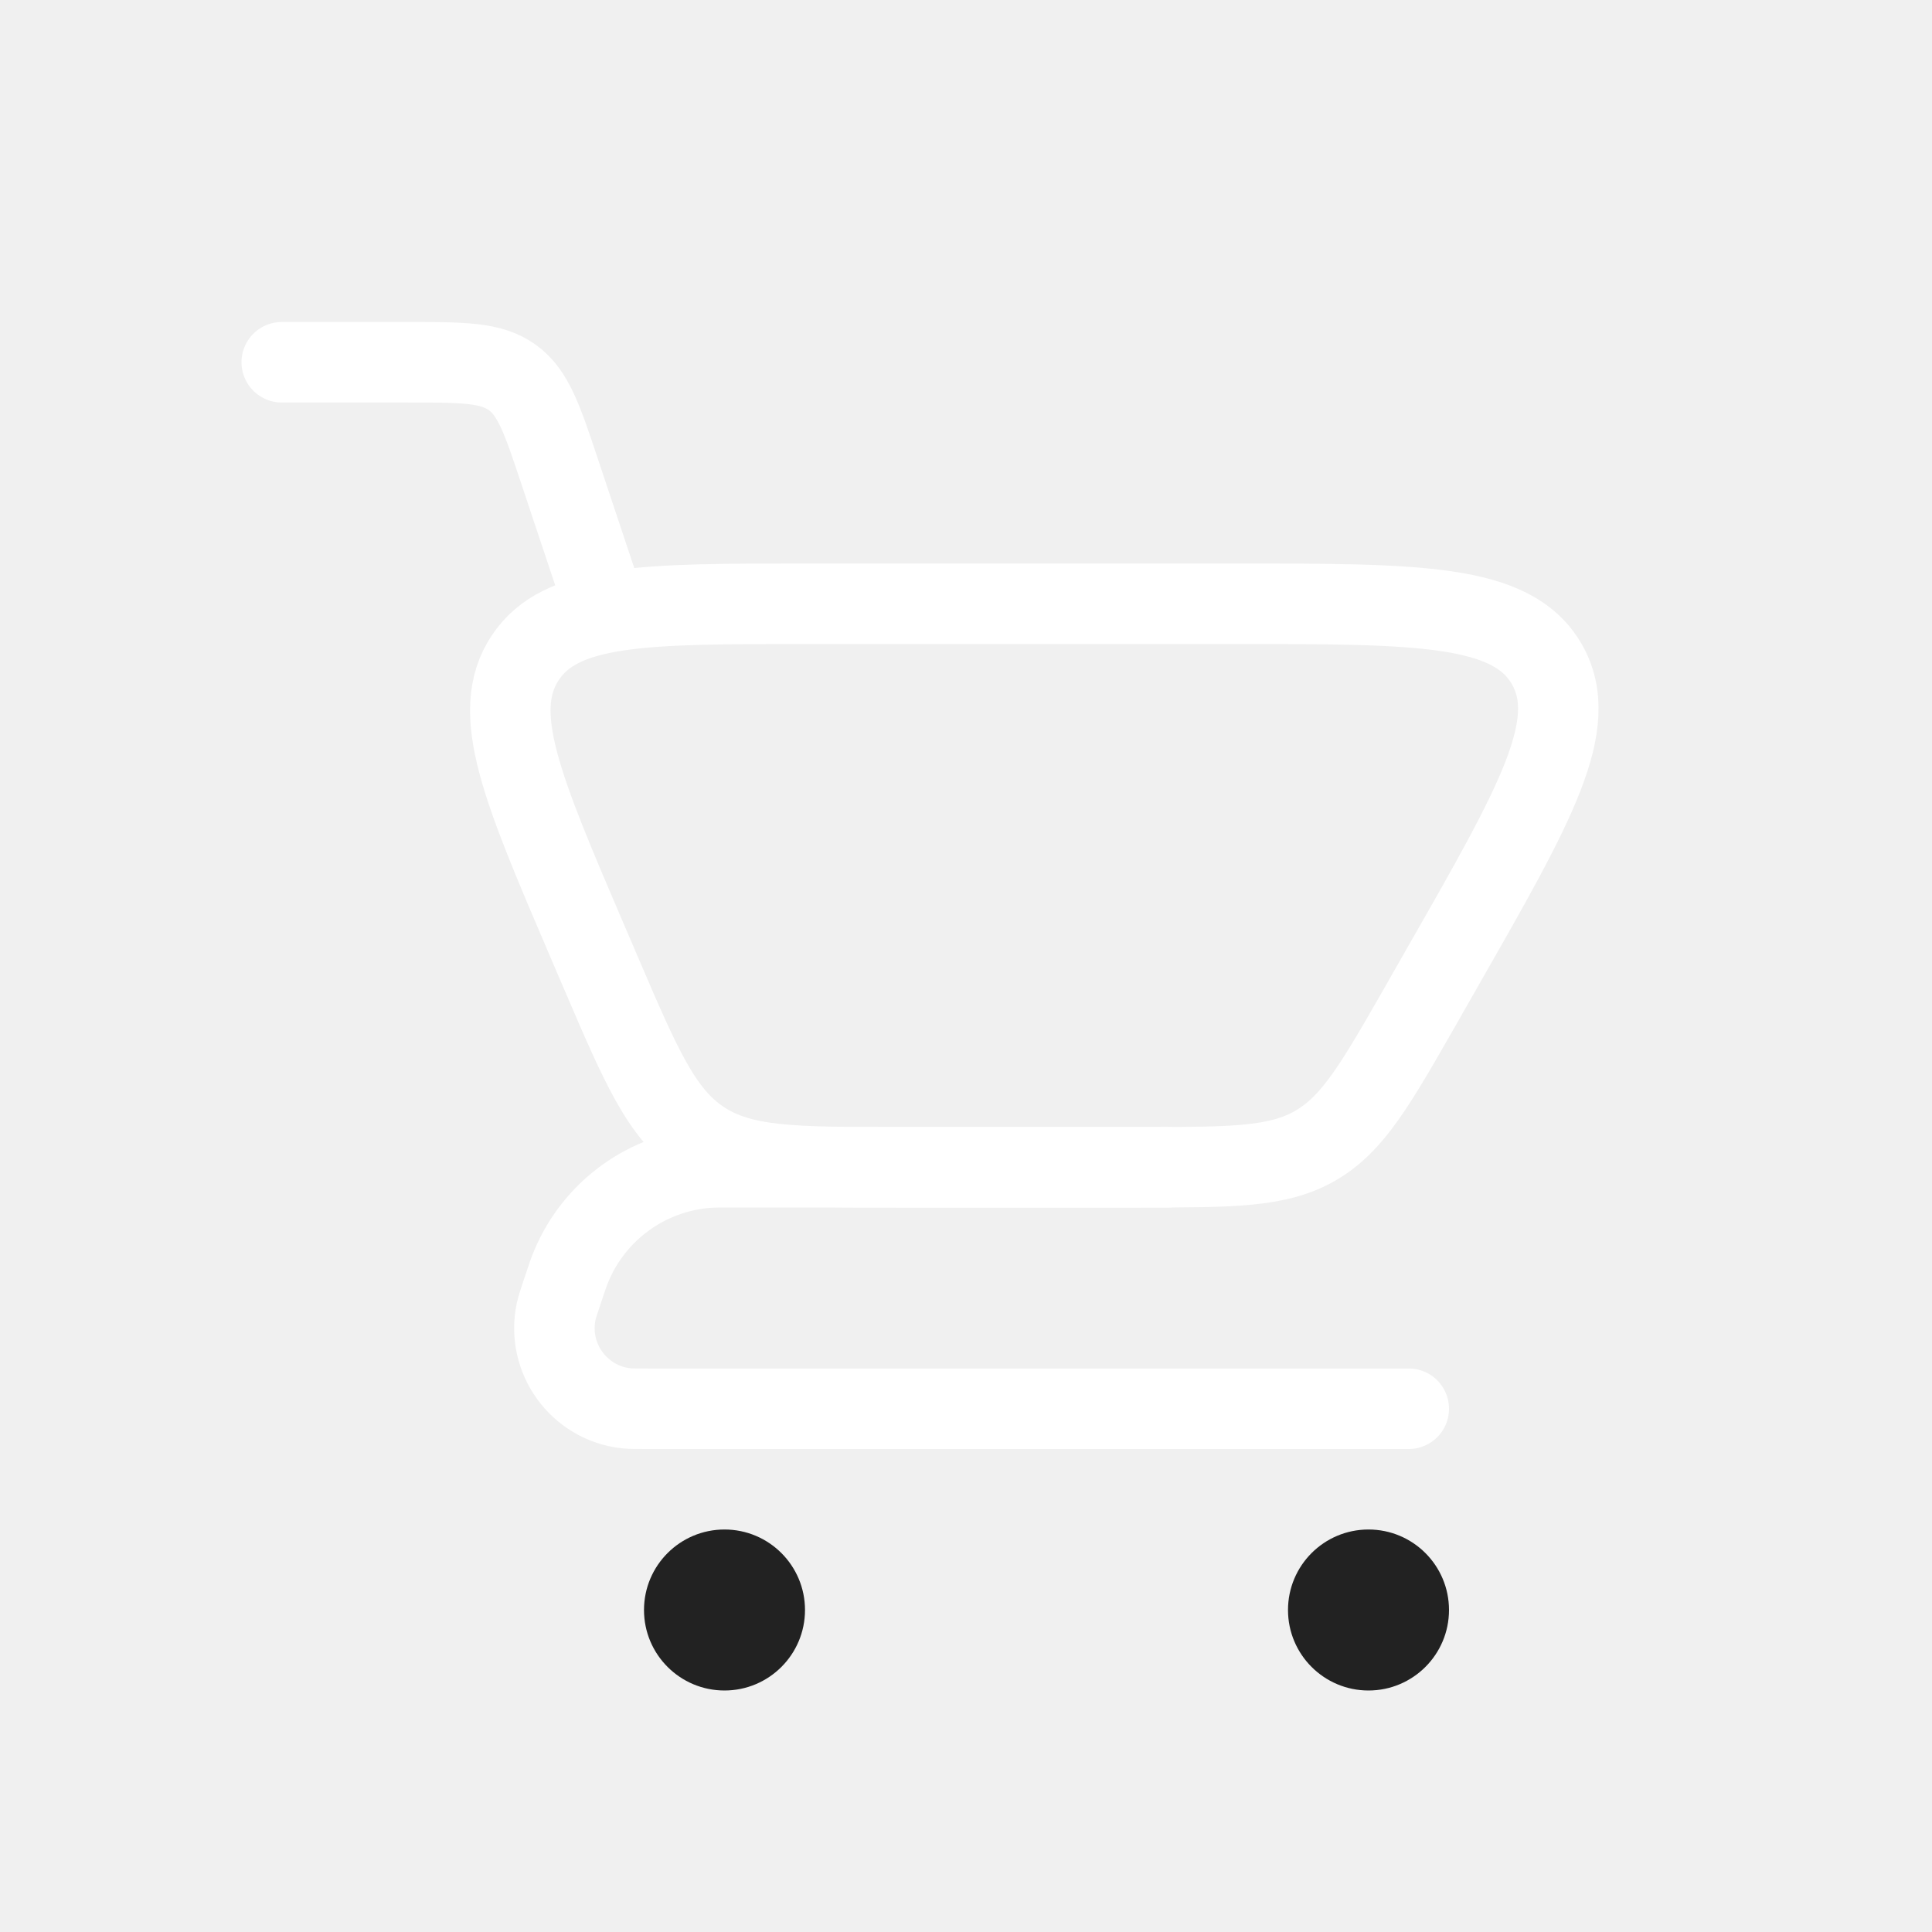
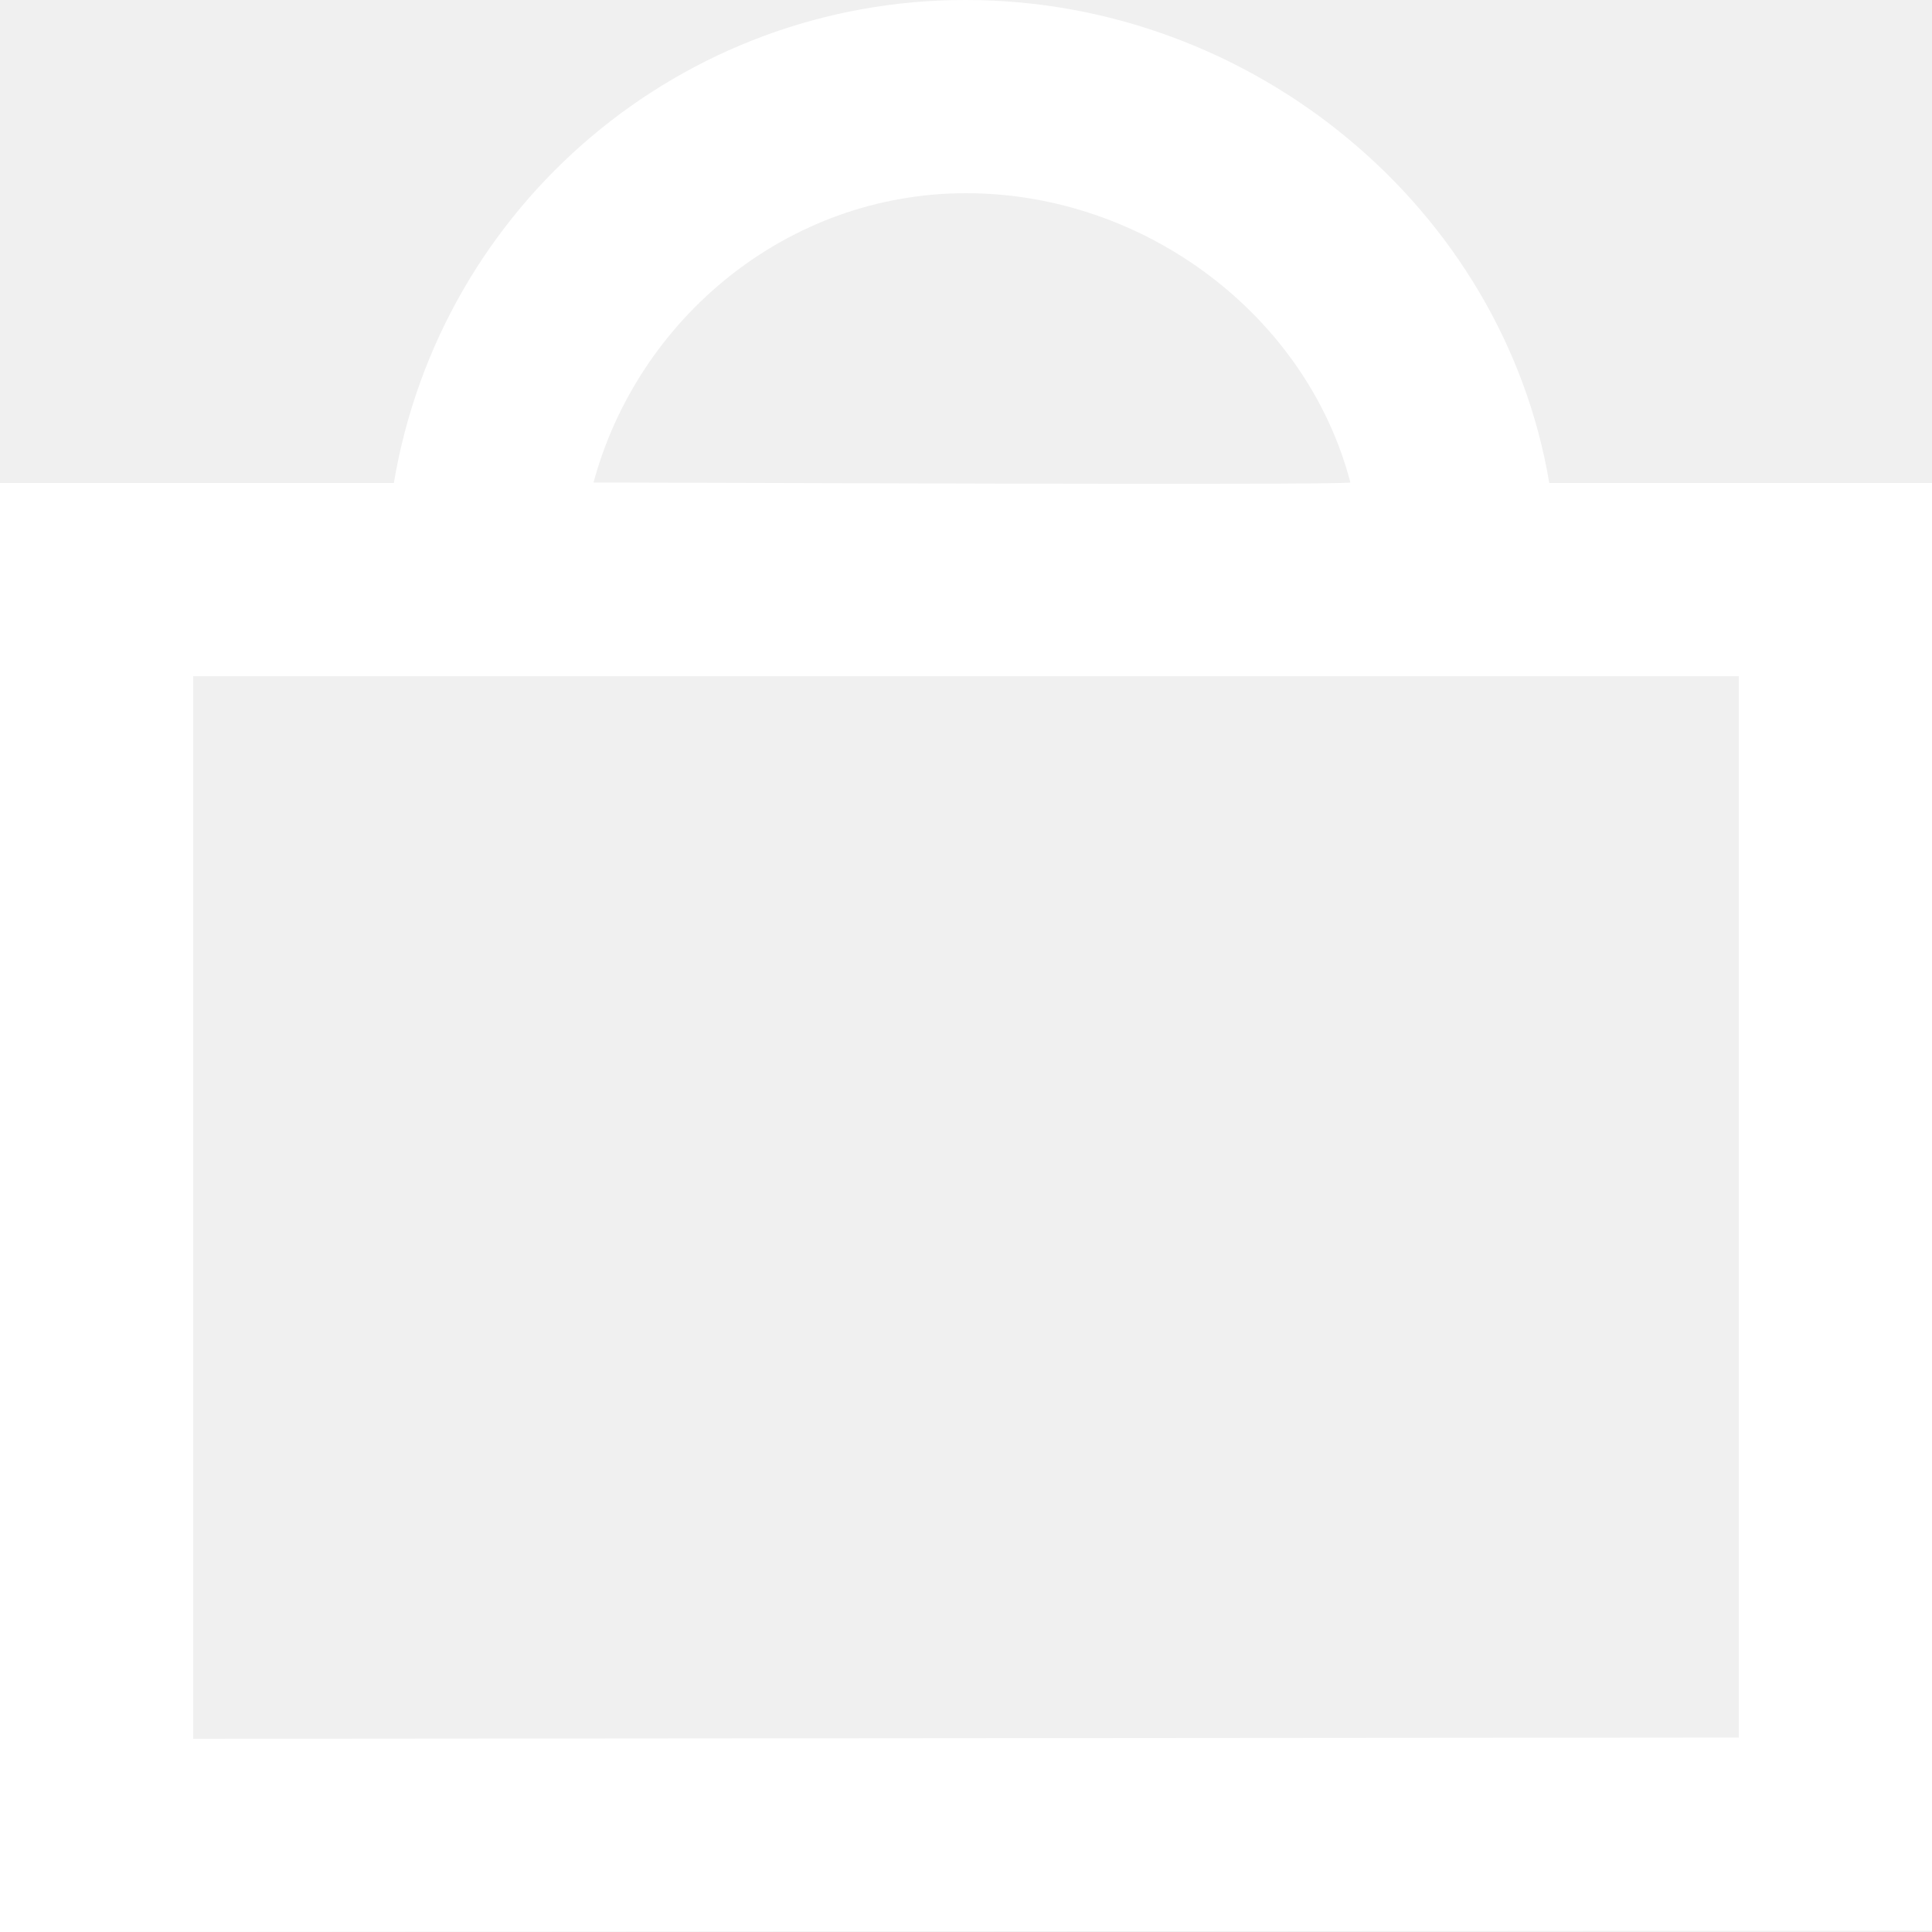
- <svg xmlns="http://www.w3.org/2000/svg" viewBox="0 0 24 24" fill="none">
-   <path d="M3.5 4.5H5.058C5.754 4.5 6.102 4.5 6.364 4.689C6.626 4.878 6.736 5.208 6.956 5.868L7.5 7.5" stroke="#ffffff" stroke-linecap="round" />
-   <path d="M17.5 17.5H8.051C7.905 17.5 7.832 17.5 7.776 17.494C7.189 17.428 6.786 16.869 6.909 16.291C6.921 16.237 6.944 16.167 6.99 16.029V16.029C7.042 15.875 7.067 15.798 7.096 15.73C7.386 15.034 8.043 14.561 8.794 14.505C8.868 14.5 8.949 14.5 9.111 14.5H14.5" stroke="#ffffff" stroke-linecap="round" stroke-linejoin="round" />
-   <path d="M14.179 14.5H11.138C9.858 14.5 9.219 14.5 8.718 14.17C8.217 13.839 7.965 13.252 7.461 12.076L7.292 11.682C6.483 9.793 6.078 8.849 6.523 8.174C6.967 7.5 7.995 7.5 10.05 7.5H15.331C17.63 7.5 18.779 7.5 19.213 8.247C19.646 8.994 19.076 9.992 17.935 11.988L17.652 12.485C17.09 13.468 16.809 13.96 16.343 14.23C15.878 14.5 15.311 14.5 14.179 14.5Z" stroke="#ffffff" stroke-linecap="round" />
-   <circle cx="17" cy="20" r="1" fill="#222222" />
-   <circle cx="9" cy="20" r="1" fill="#222222" />
+ <svg xmlns="http://www.w3.org/2000/svg" viewBox="0 0 20 20">
+   <path d="M18 17.987V7H2v11l16-.013zM4.077 5A5.996 5.996 0 0110 0c2.973 0 5.562 2.162 6.038 5H20v14.986L0 20V5h4.077zm9.902-.005C13.531 3.275 11.86 2 10 2 8.153 2 6.604 3.294 6.144 4.995c.92 0 7.654.03 7.835 0z" fill="#FFF" />
</svg>
